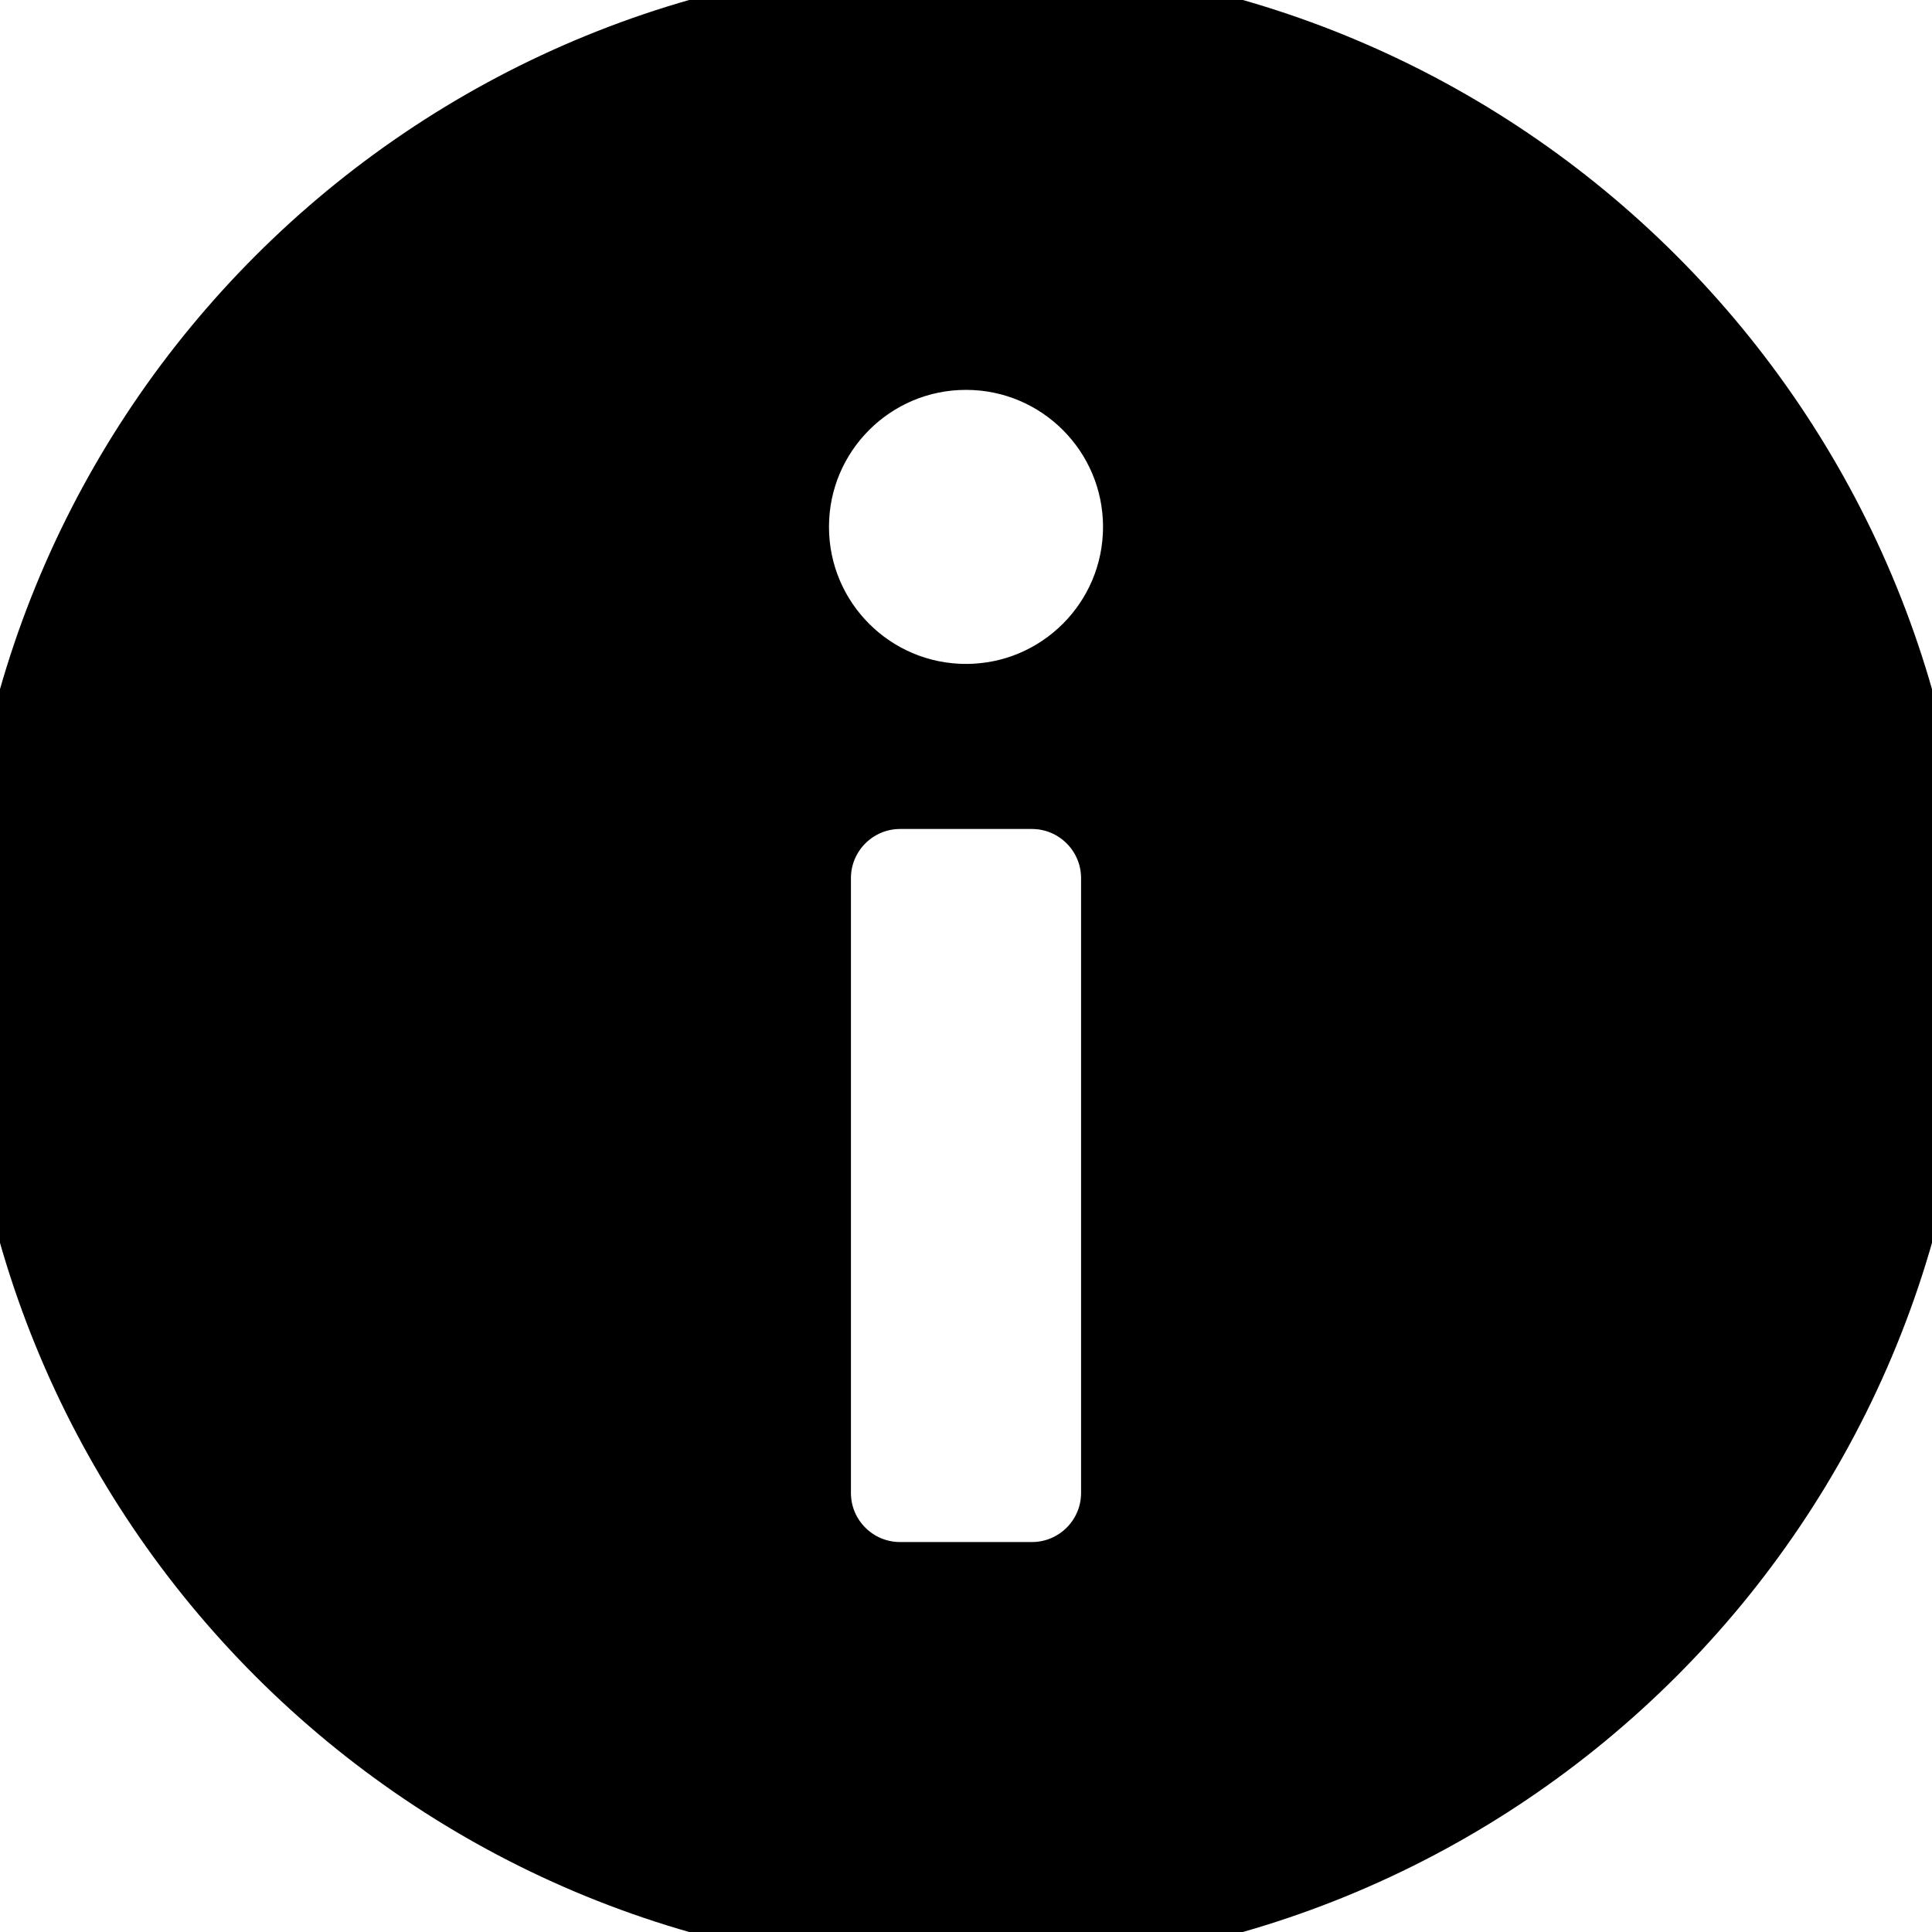
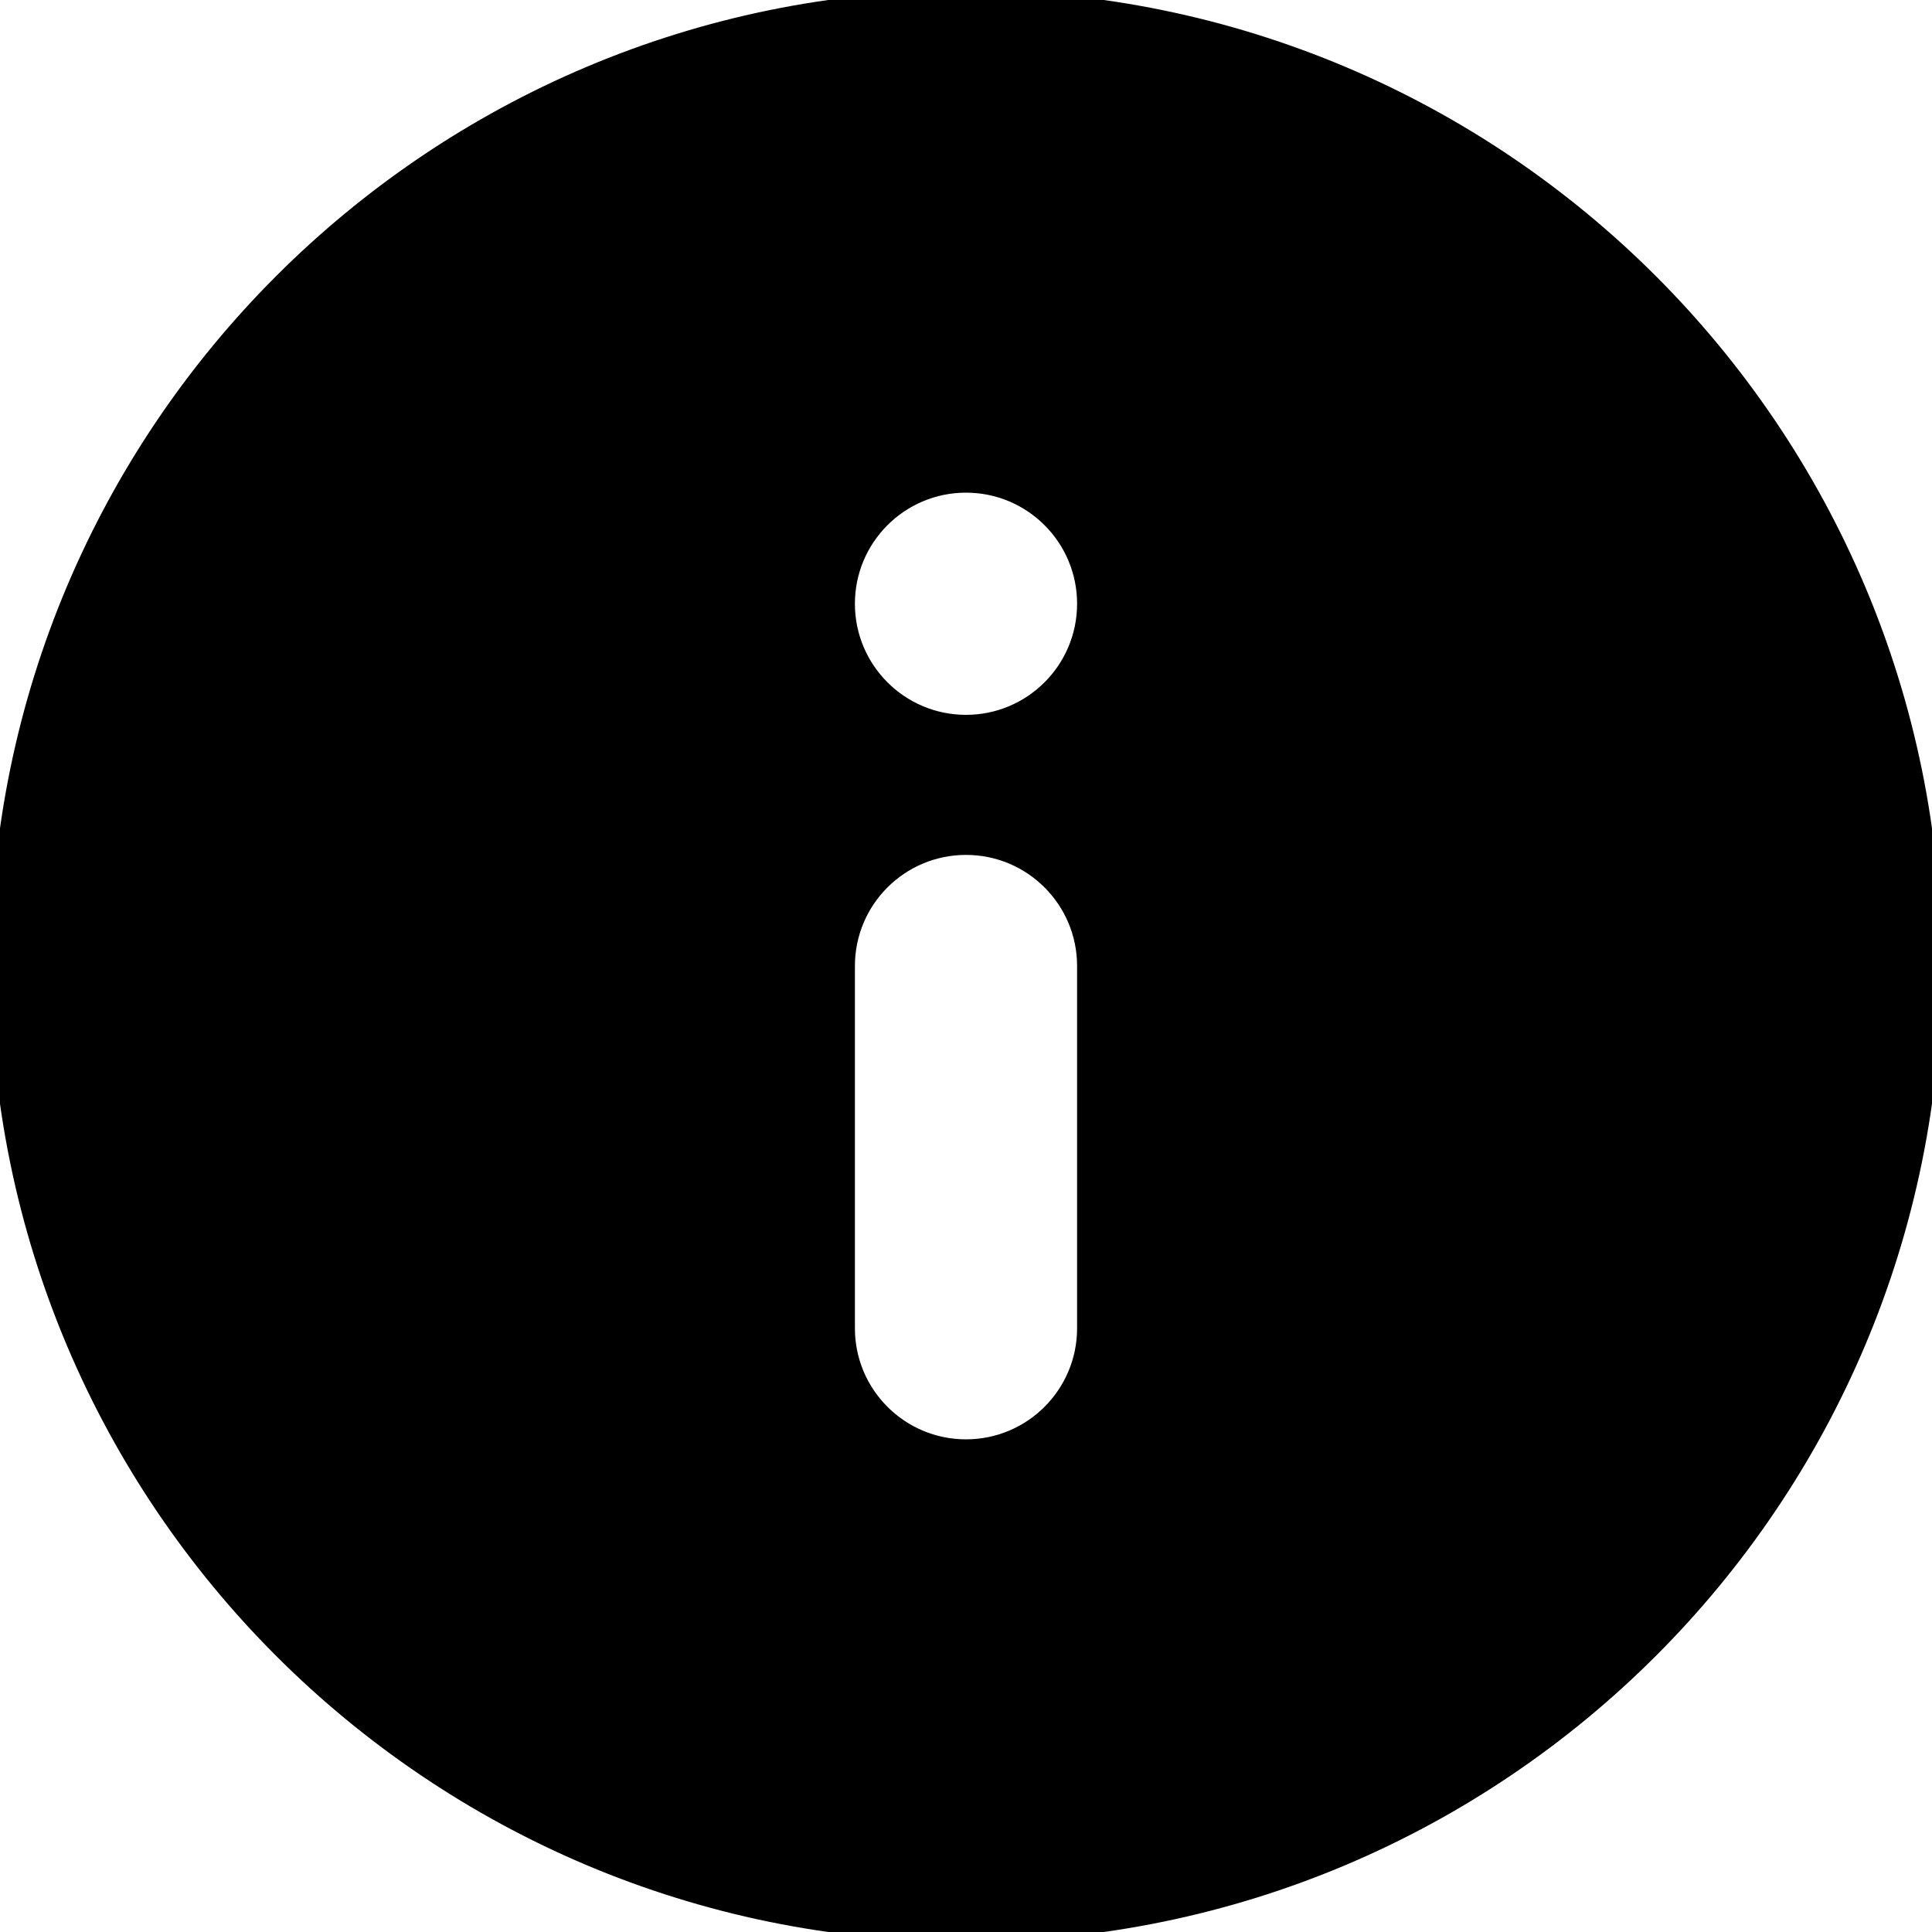
- <svg xmlns="http://www.w3.org/2000/svg" viewBox="0 0 25 25" fill="currentColor" stroke="currentColor">
-   <path fill-rule="evenodd" clip-rule="evenodd" d="M0 12.5C0 5.596 5.596 0 12.5 0C19.404 0 25 5.596 25 12.5C25 19.404 19.404 25 12.5 25C5.596 25 0 19.404 0 12.5ZM10.511 11.364C10.511 10.736 11.02 10.227 11.648 10.227H13.352C13.98 10.227 14.489 10.736 14.489 11.364V19.318C14.489 19.946 13.98 20.454 13.352 20.454H11.648C11.02 20.454 10.511 19.946 10.511 19.318V11.364ZM14.773 6.818C14.773 5.563 13.755 4.545 12.5 4.545C11.245 4.545 10.227 5.563 10.227 6.818C10.227 8.073 11.245 9.091 12.5 9.091C13.755 9.091 14.773 8.073 14.773 6.818Z" />
+ <svg xmlns="http://www.w3.org/2000/svg" viewBox="0 0 100 100" fill="currentColor" stroke="currentColor">
+   <path fill-rule="evenodd" clip-rule="evenodd" d="M100 50C100 77.614 77.614 100 50 100C22.386 100 0 77.614 0 50C0 22.386 22.386 0 50 0C77.614 0 100 22.386 100 50ZM56.25 31.25C56.25 34.702 53.452 37.5 50 37.5C46.548 37.5 43.75 34.702 43.75 31.25C43.75 27.798 46.548 25 50 25C53.452 25 56.25 27.798 56.25 31.25ZM50 43.75C46.548 43.75 43.75 46.548 43.75 50V68.75C43.75 72.202 46.548 75 50 75C53.452 75 56.25 72.202 56.25 68.75V50C56.25 46.548 53.452 43.75 50 43.75Z" />
</svg>
